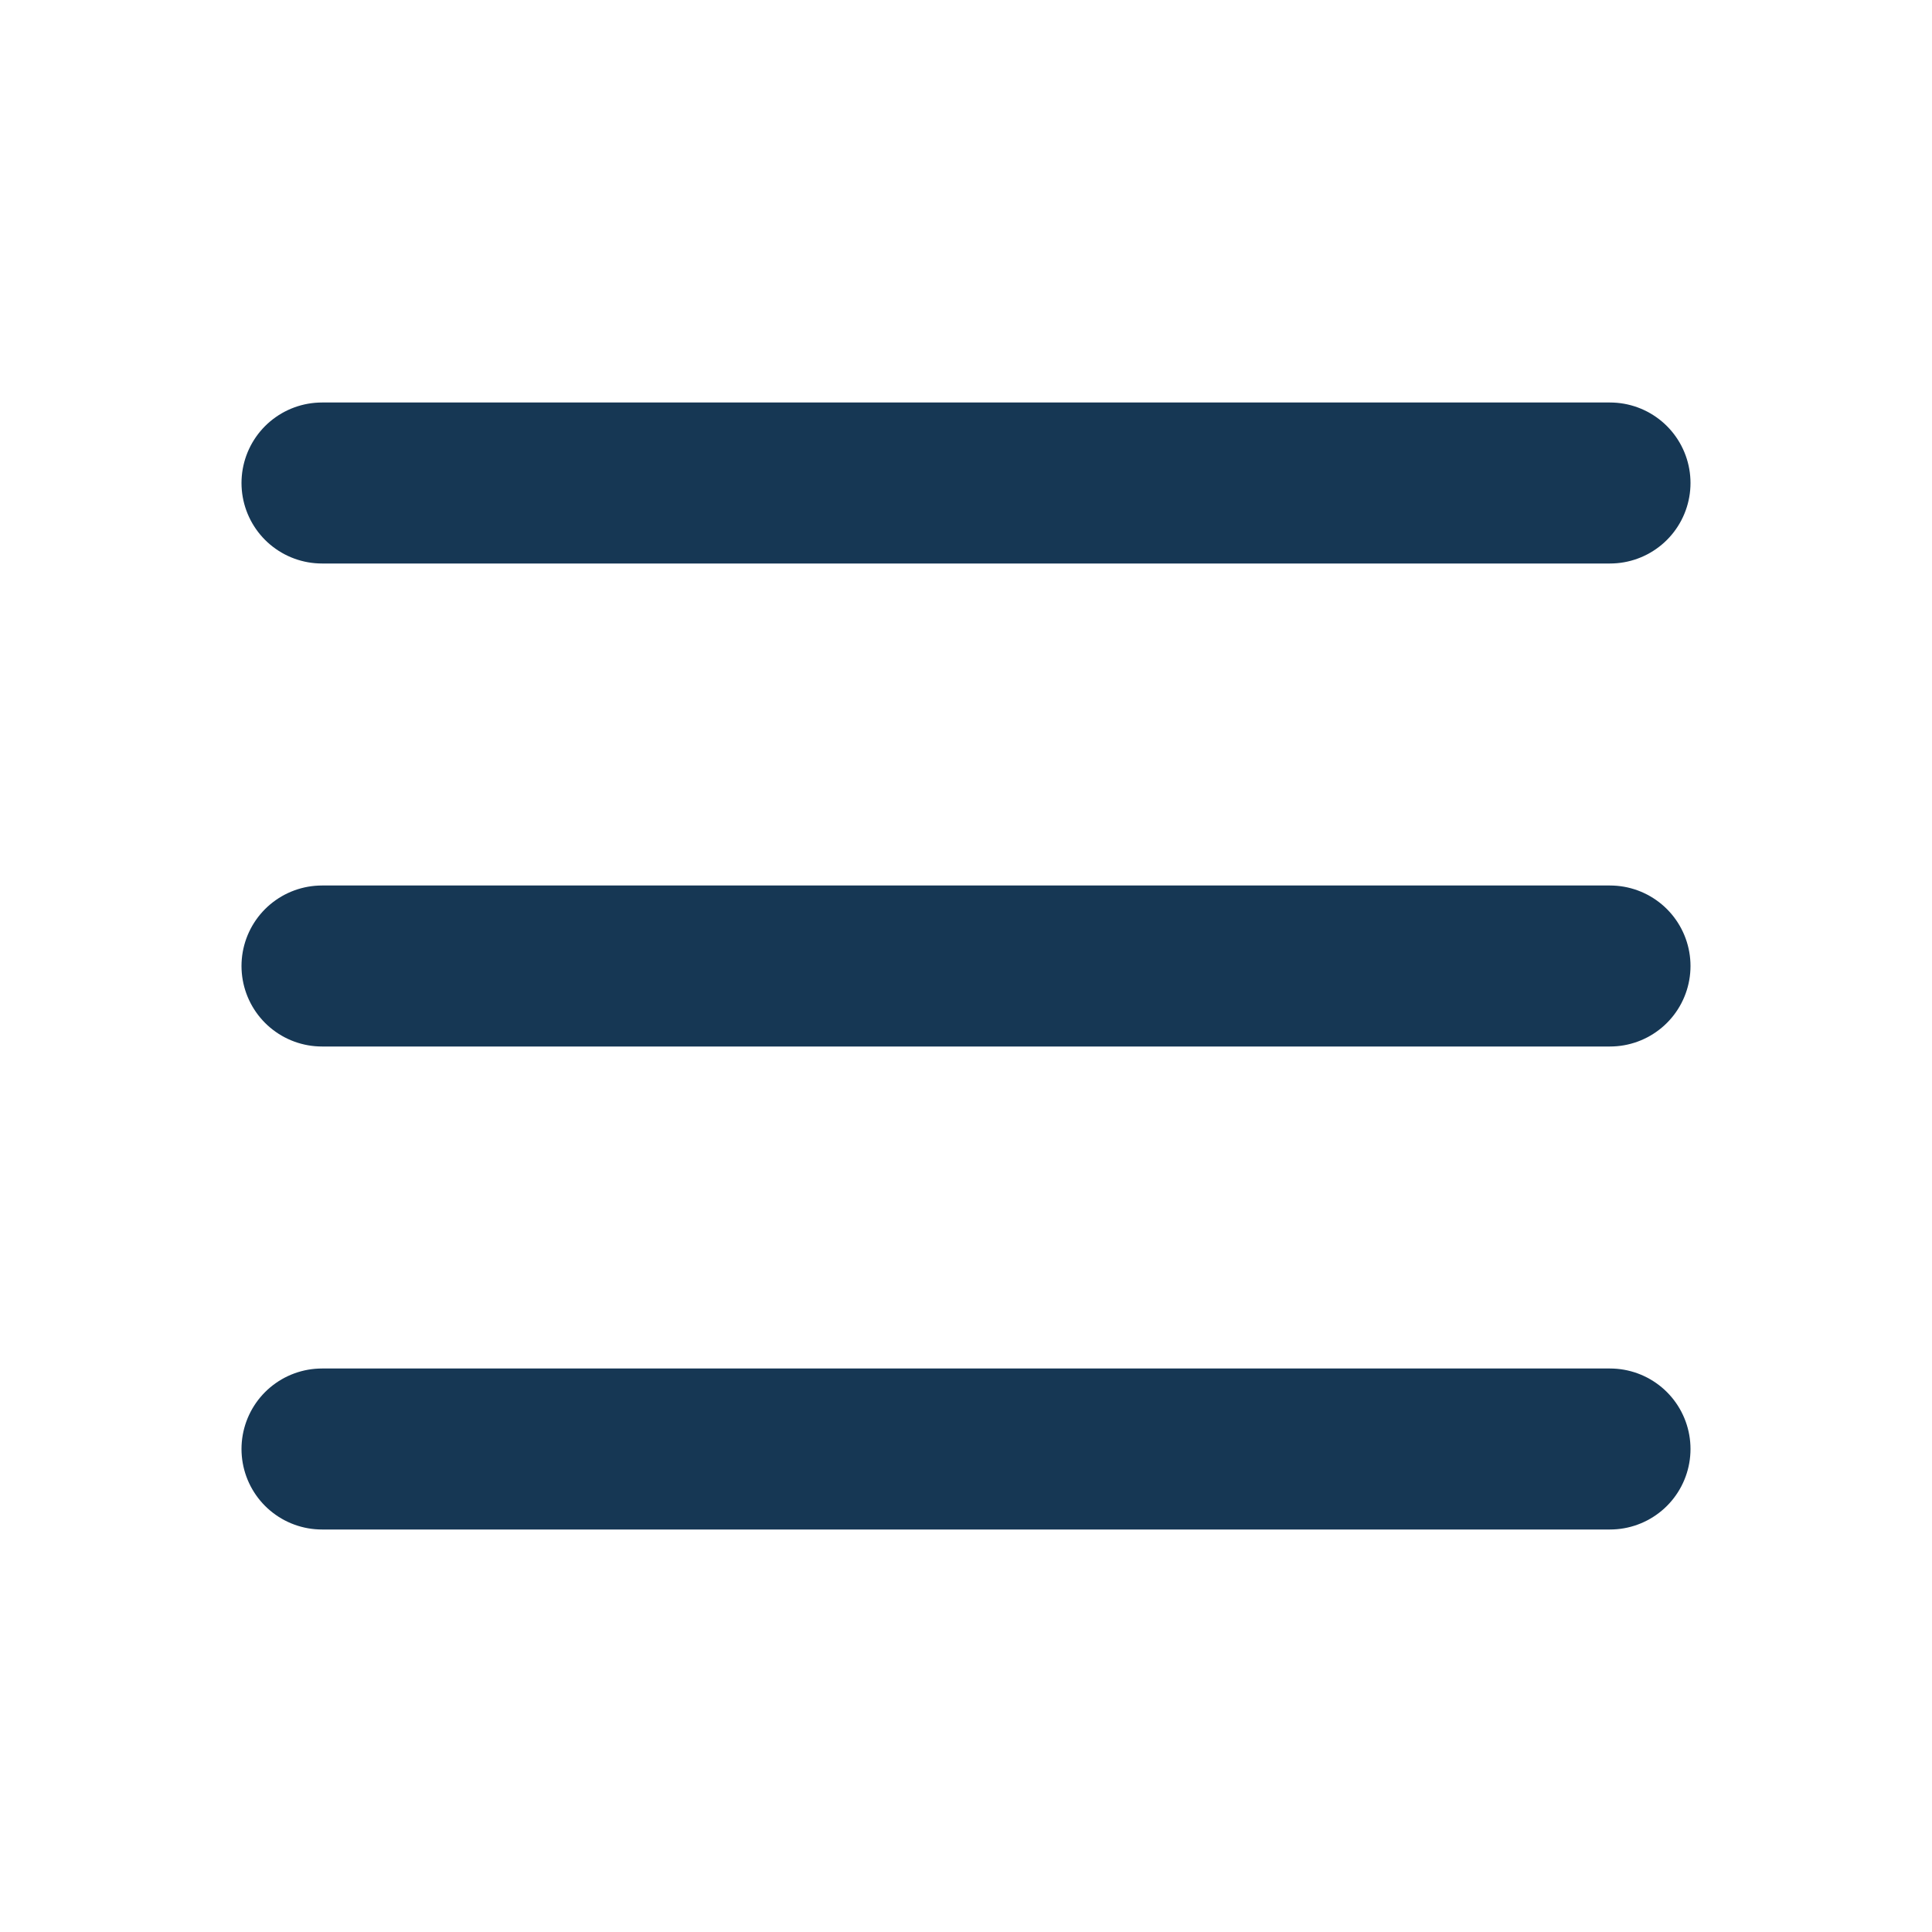
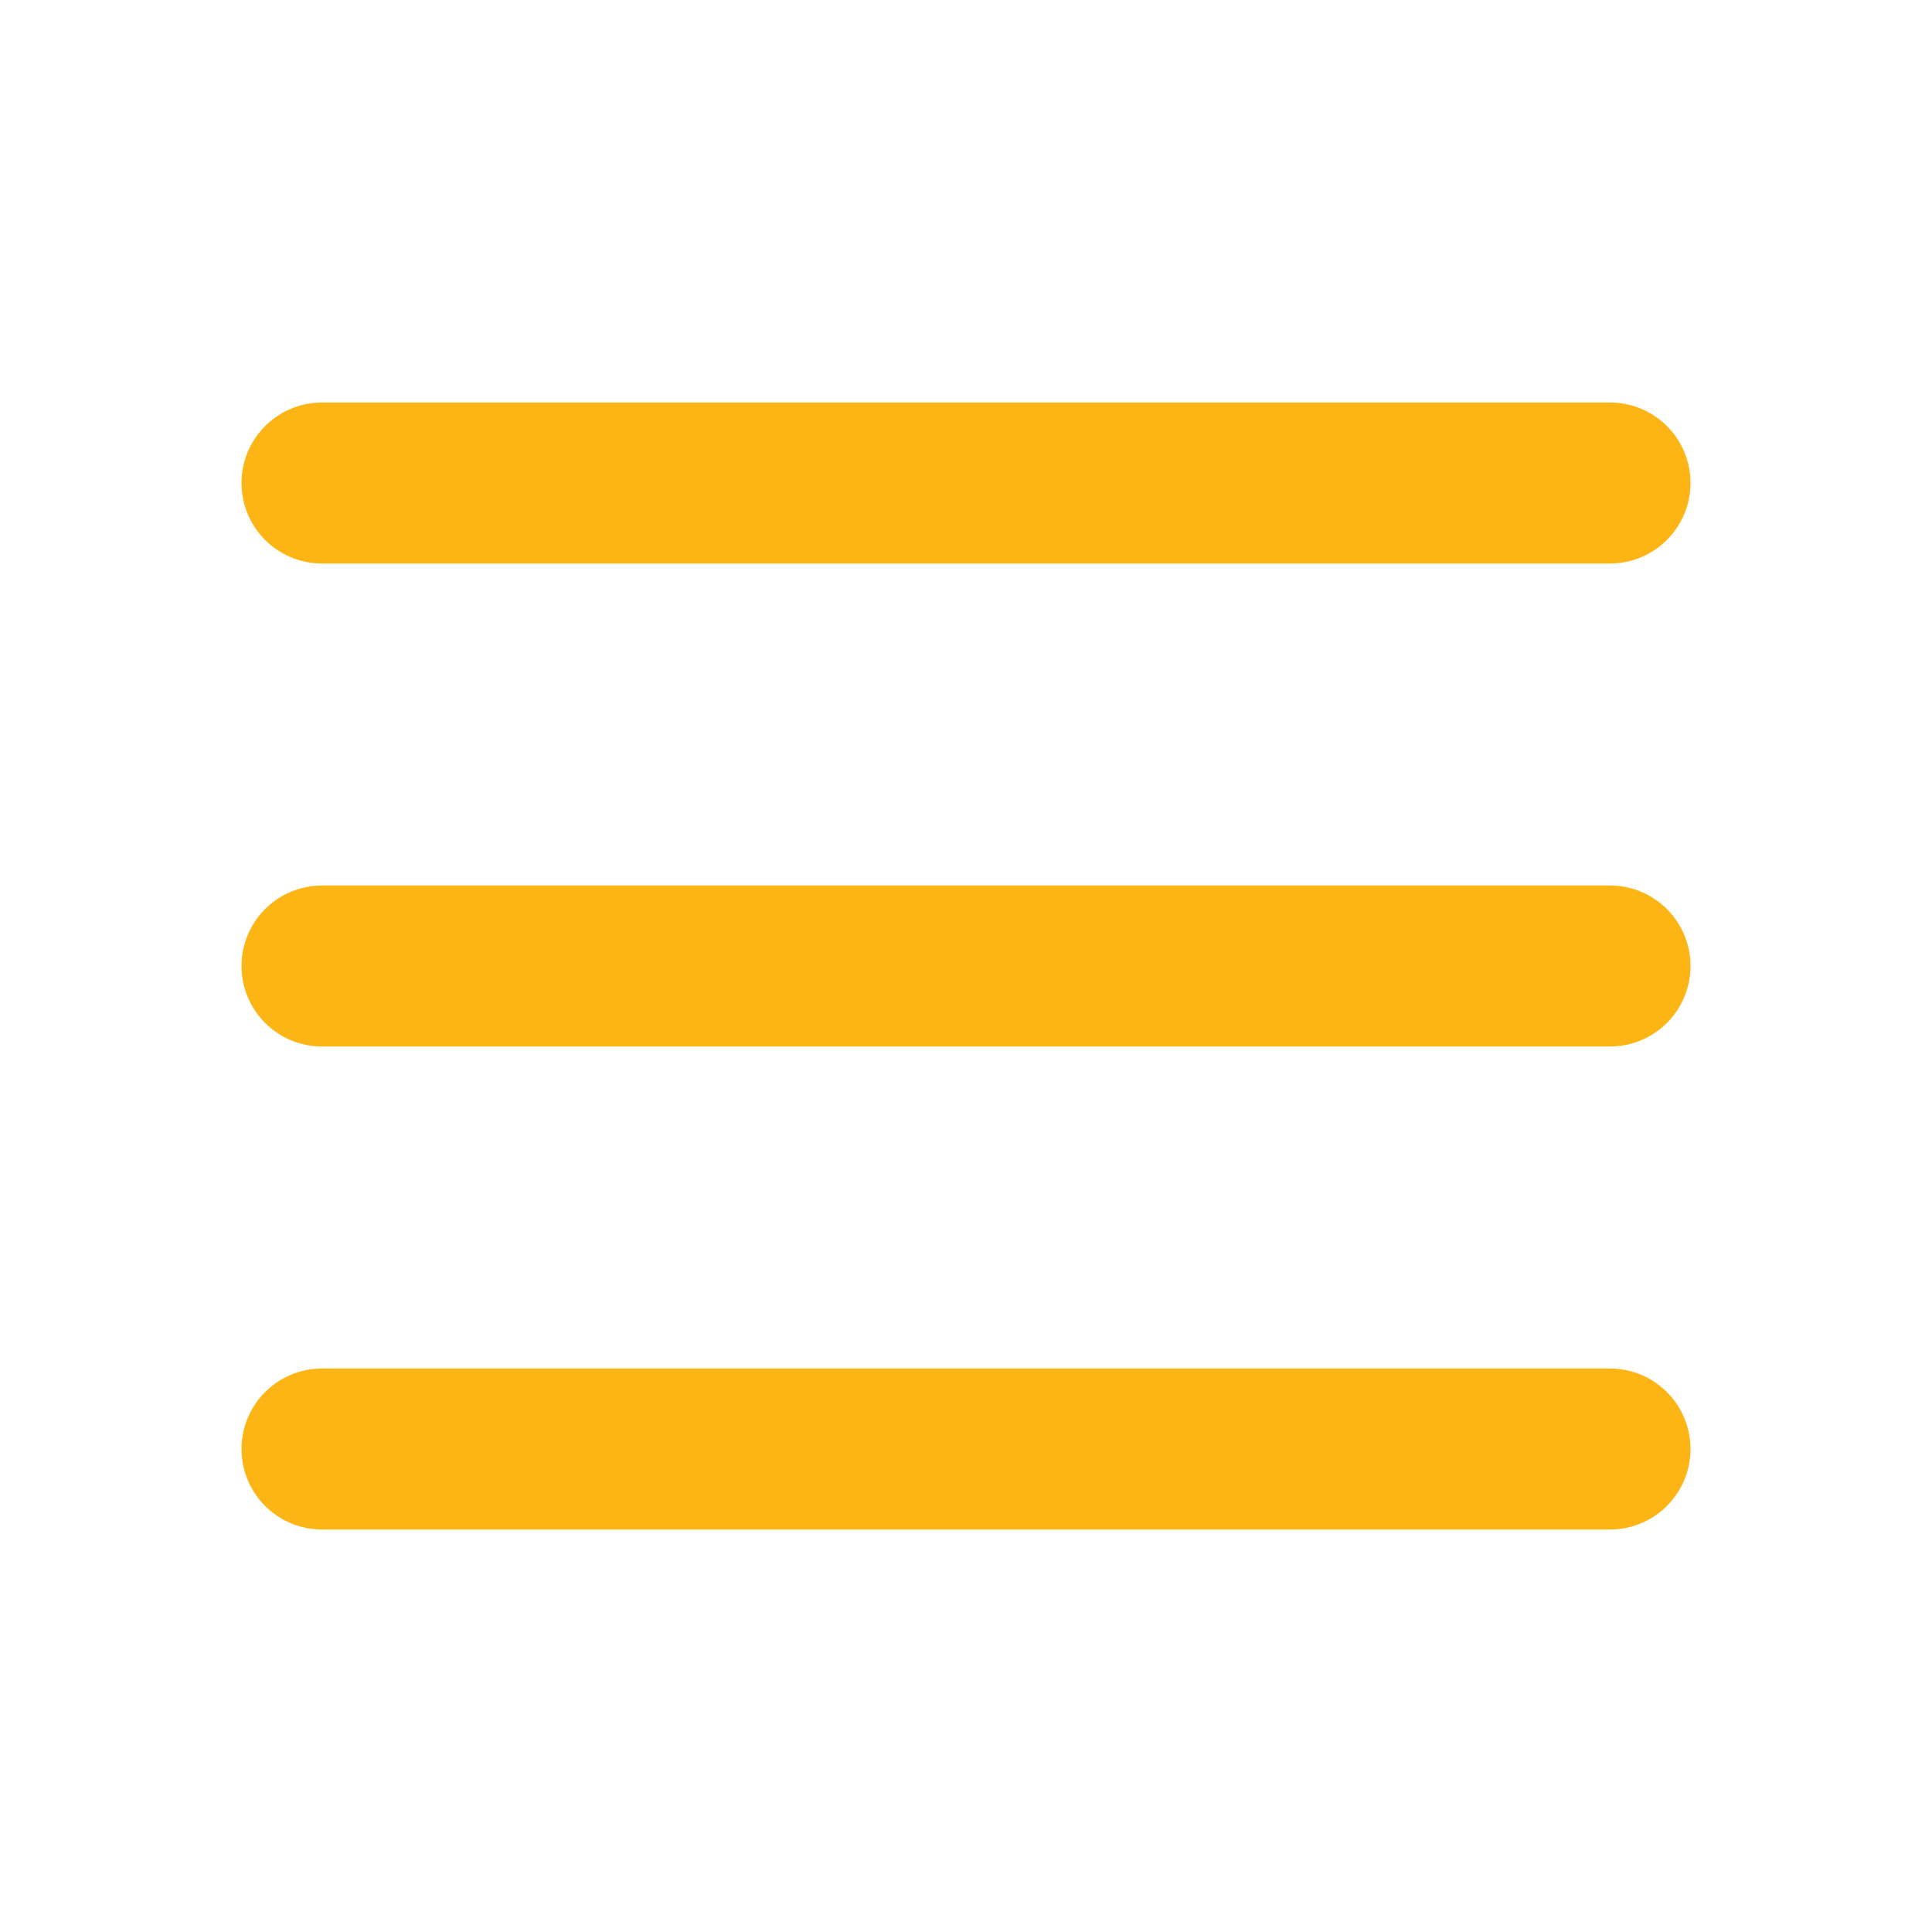
<svg xmlns="http://www.w3.org/2000/svg" width="64px" height="64px" viewBox="0 0 24 24" fill="none">
  <g id="SVGRepo_bgCarrier" stroke-width="0" />
  <g id="SVGRepo_tracerCarrier" stroke-linecap="round" stroke-linejoin="round" />
  <g id="SVGRepo_iconCarrier">
-     <path d="M4 18L20 18" stroke="#163754" stroke-width="2" stroke-linecap="round" />
-     <path d="M4 12L20 12" stroke="#163754" stroke-width="2" stroke-linecap="round" />
-     <path d="M4 6L20 6" stroke="#163754" stroke-width="2" stroke-linecap="round" />
+     <path d="M4 18L20 18" stroke="#fdb415" stroke-width="2" stroke-linecap="round" />
+     <path d="M4 12L20 12" stroke="#fdb415" stroke-width="2" stroke-linecap="round" />
+     <path d="M4 6L20 6" stroke="#fdb415" stroke-width="2" stroke-linecap="round" />
  </g>
</svg>
